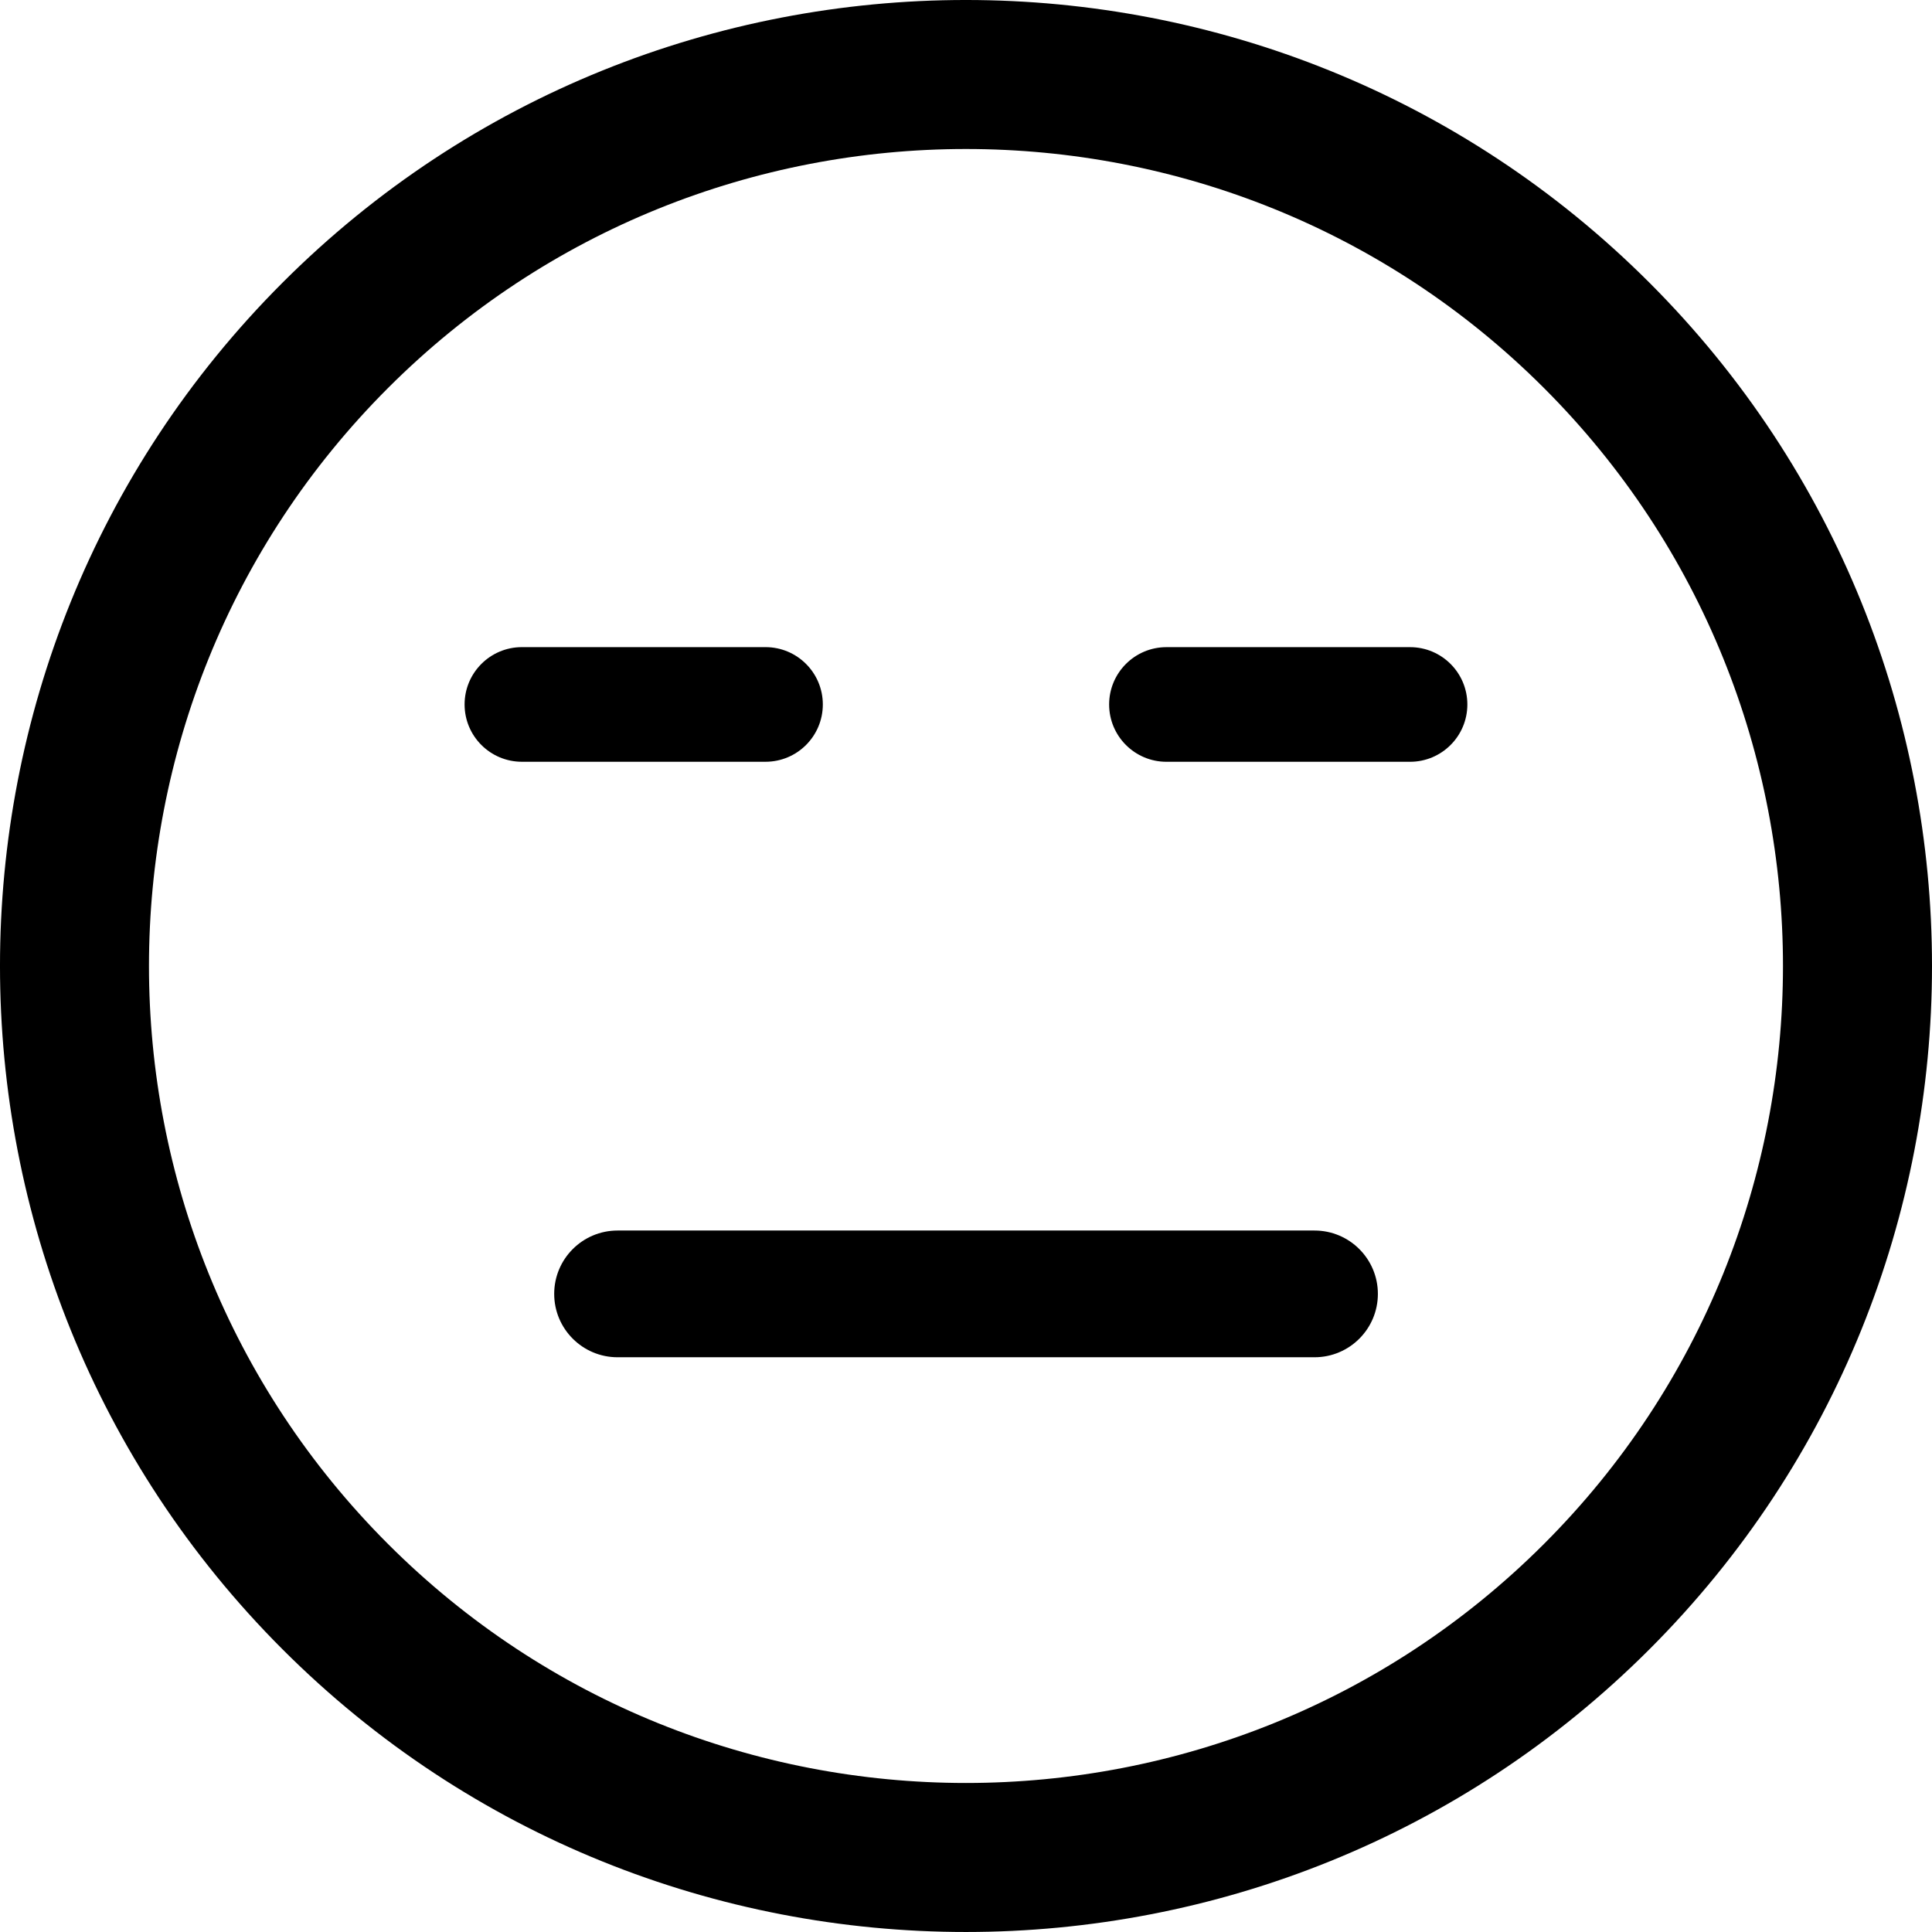
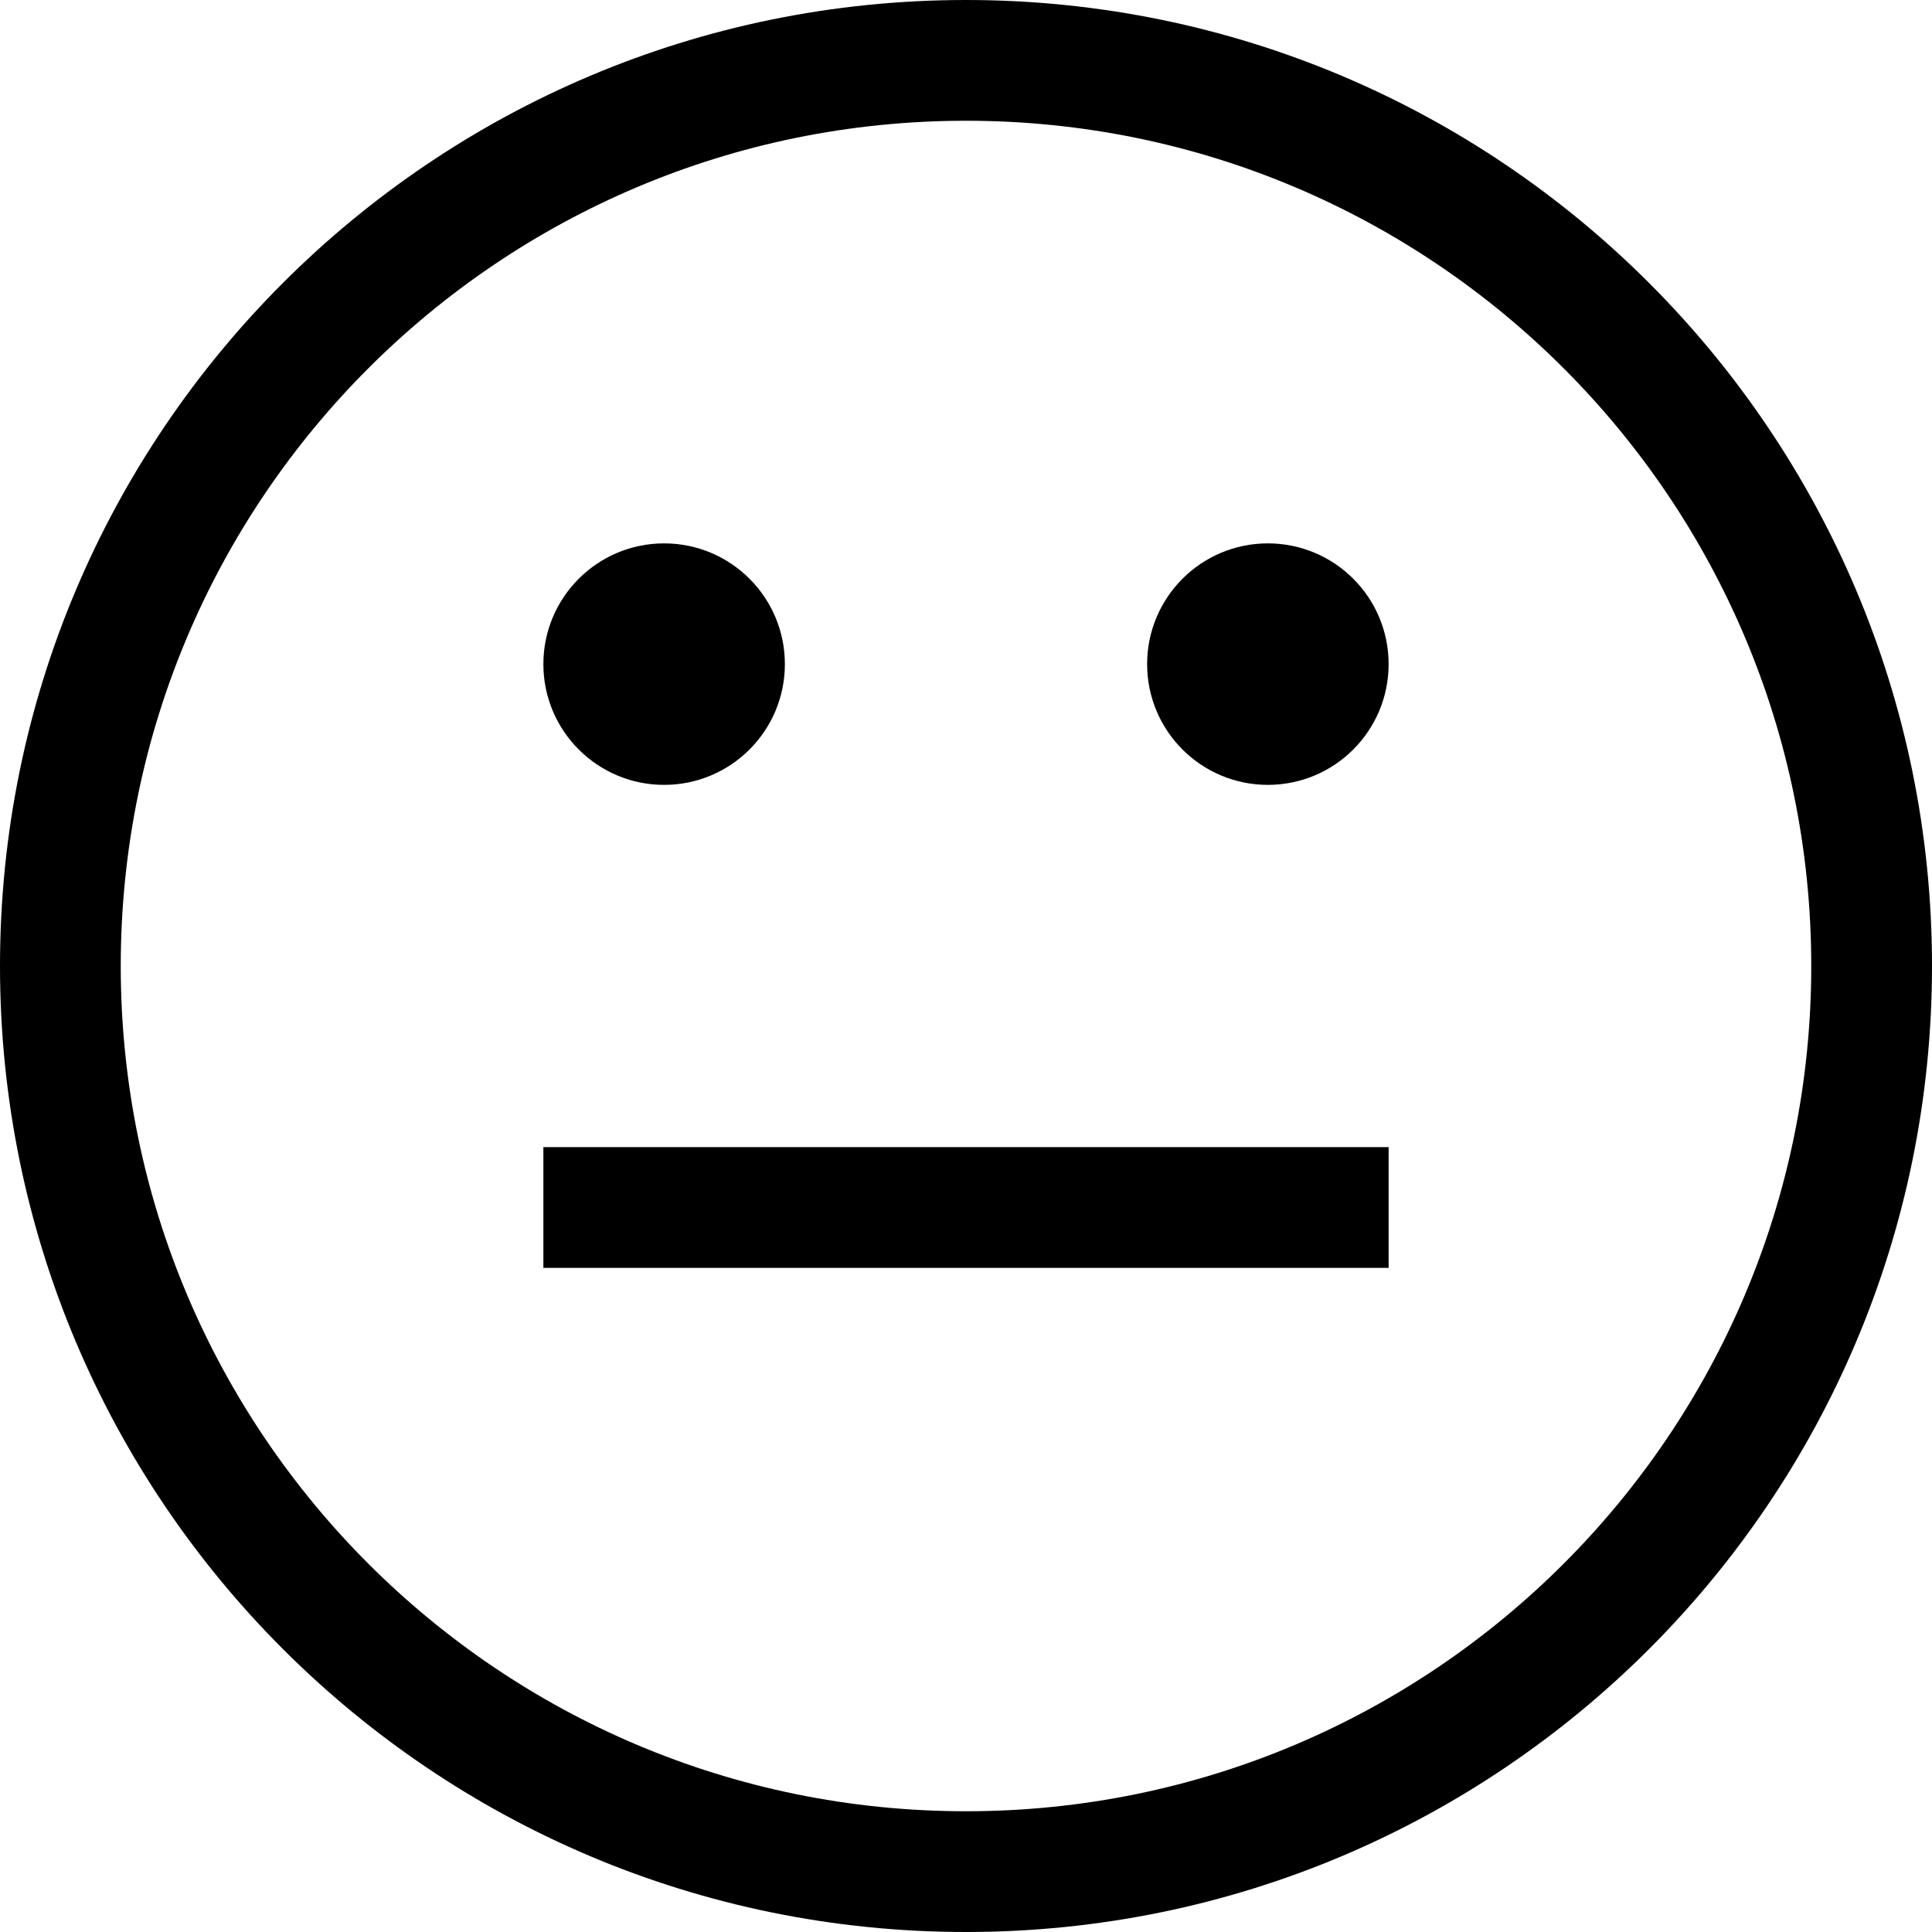
- <svg xmlns="http://www.w3.org/2000/svg" version="1.1" id="Capa_1" x="0px" y="0px" viewBox="0 0 106.059 106.059" style="enable-background:new 0 0 106.059 106.059;" xml:space="preserve">
+ <svg xmlns="http://www.w3.org/2000/svg" version="1.1" id="Capa_1" x="0px" y="0px" viewBox="0 0 512 512" style="enable-background:new 0 0 512 512;" xml:space="preserve">
  <g>
-     <path d="M90.545,90.542c20.686-20.685,20.684-54.342,0.002-75.024C69.857-5.172,36.198-5.172,15.514,15.513   C-5.173,36.198-5.171,69.858,15.516,90.547C36.198,111.23,69.857,111.23,90.545,90.542z M21.301,21.3   C38.794,3.807,67.261,3.805,84.759,21.302c17.494,17.494,17.492,45.962-0.002,63.455c-17.494,17.494-45.962,17.496-63.456,0.002   C3.803,67.263,3.805,38.794,21.301,21.3z" />
-     <path d="M28.651,41.818h13.372c1.738,0,3.147-1.409,3.147-3.146c0-1.738-1.409-3.147-3.147-3.147H28.651   c-1.738,0-3.147,1.409-3.147,3.147C25.504,40.409,26.913,41.818,28.651,41.818z" />
-     <path d="M64.033,41.819h13.372c1.738,0,3.147-1.409,3.147-3.146c0-1.738-1.409-3.147-3.147-3.147H64.033   c-1.736,0-3.146,1.409-3.146,3.147C60.887,40.41,62.297,41.819,64.033,41.819z" />
-     <path d="M30.423,71.029c0,1.921,1.558,3.479,3.479,3.479h38.259c1.922,0,3.479-1.558,3.479-3.479s-1.558-3.478-3.479-3.478h-38.26   C31.98,67.552,30.423,69.108,30.423,71.029z" />
+     <g>
+       <g>
+         <path d="M256,0C114.615,0,0,114.615,0,256s114.615,256,256,256s256-114.615,256-256S397.385,0,256,0z M256,480     C132.288,480,32,379.712,32,256S132.288,32,256,32s224,100.288,224,224S379.712,480,256,480z" />
+         <circle cx="176" cy="176" r="32" />
+         <circle cx="336" cy="176" r="32" />
+         <rect x="144" y="304" width="224" height="32" />
+       </g>
+     </g>
  </g>
  <g>
</g>
  <g>
</g>
  <g>
</g>
  <g>
</g>
  <g>
</g>
  <g>
</g>
  <g>
</g>
  <g>
</g>
  <g>
</g>
  <g>
</g>
  <g>
</g>
  <g>
</g>
  <g>
</g>
  <g>
</g>
  <g>
</g>
</svg>
